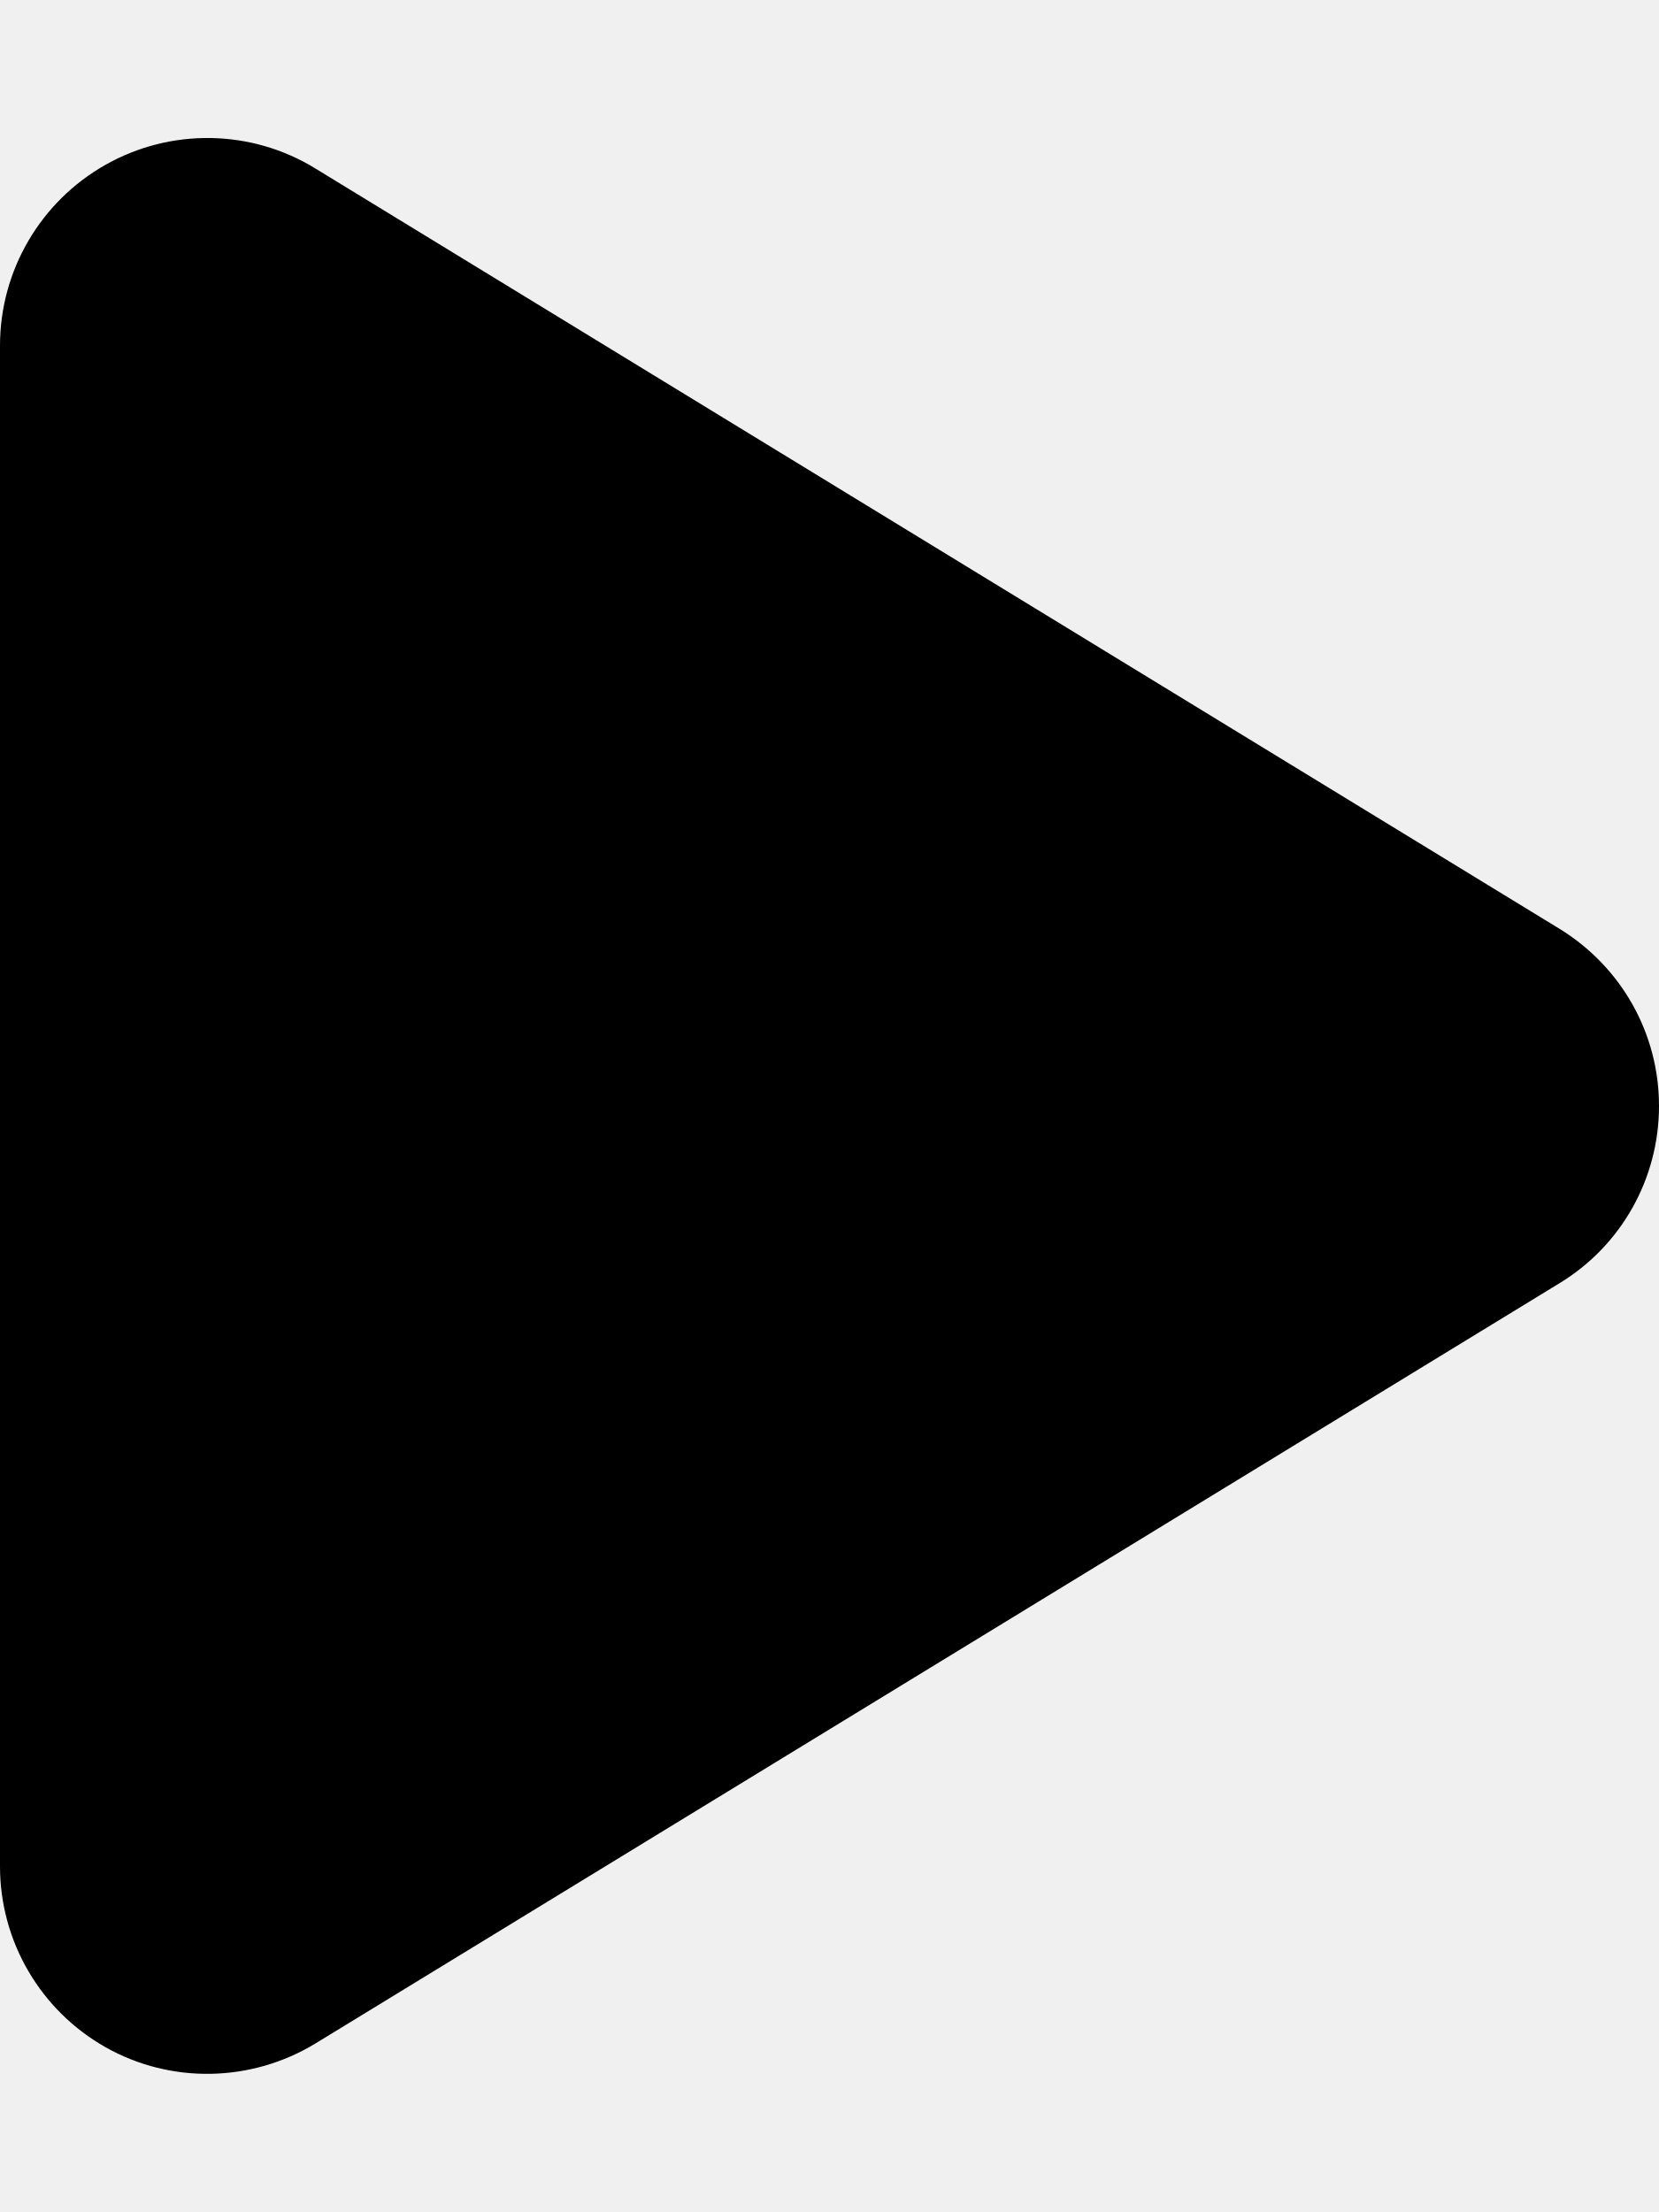
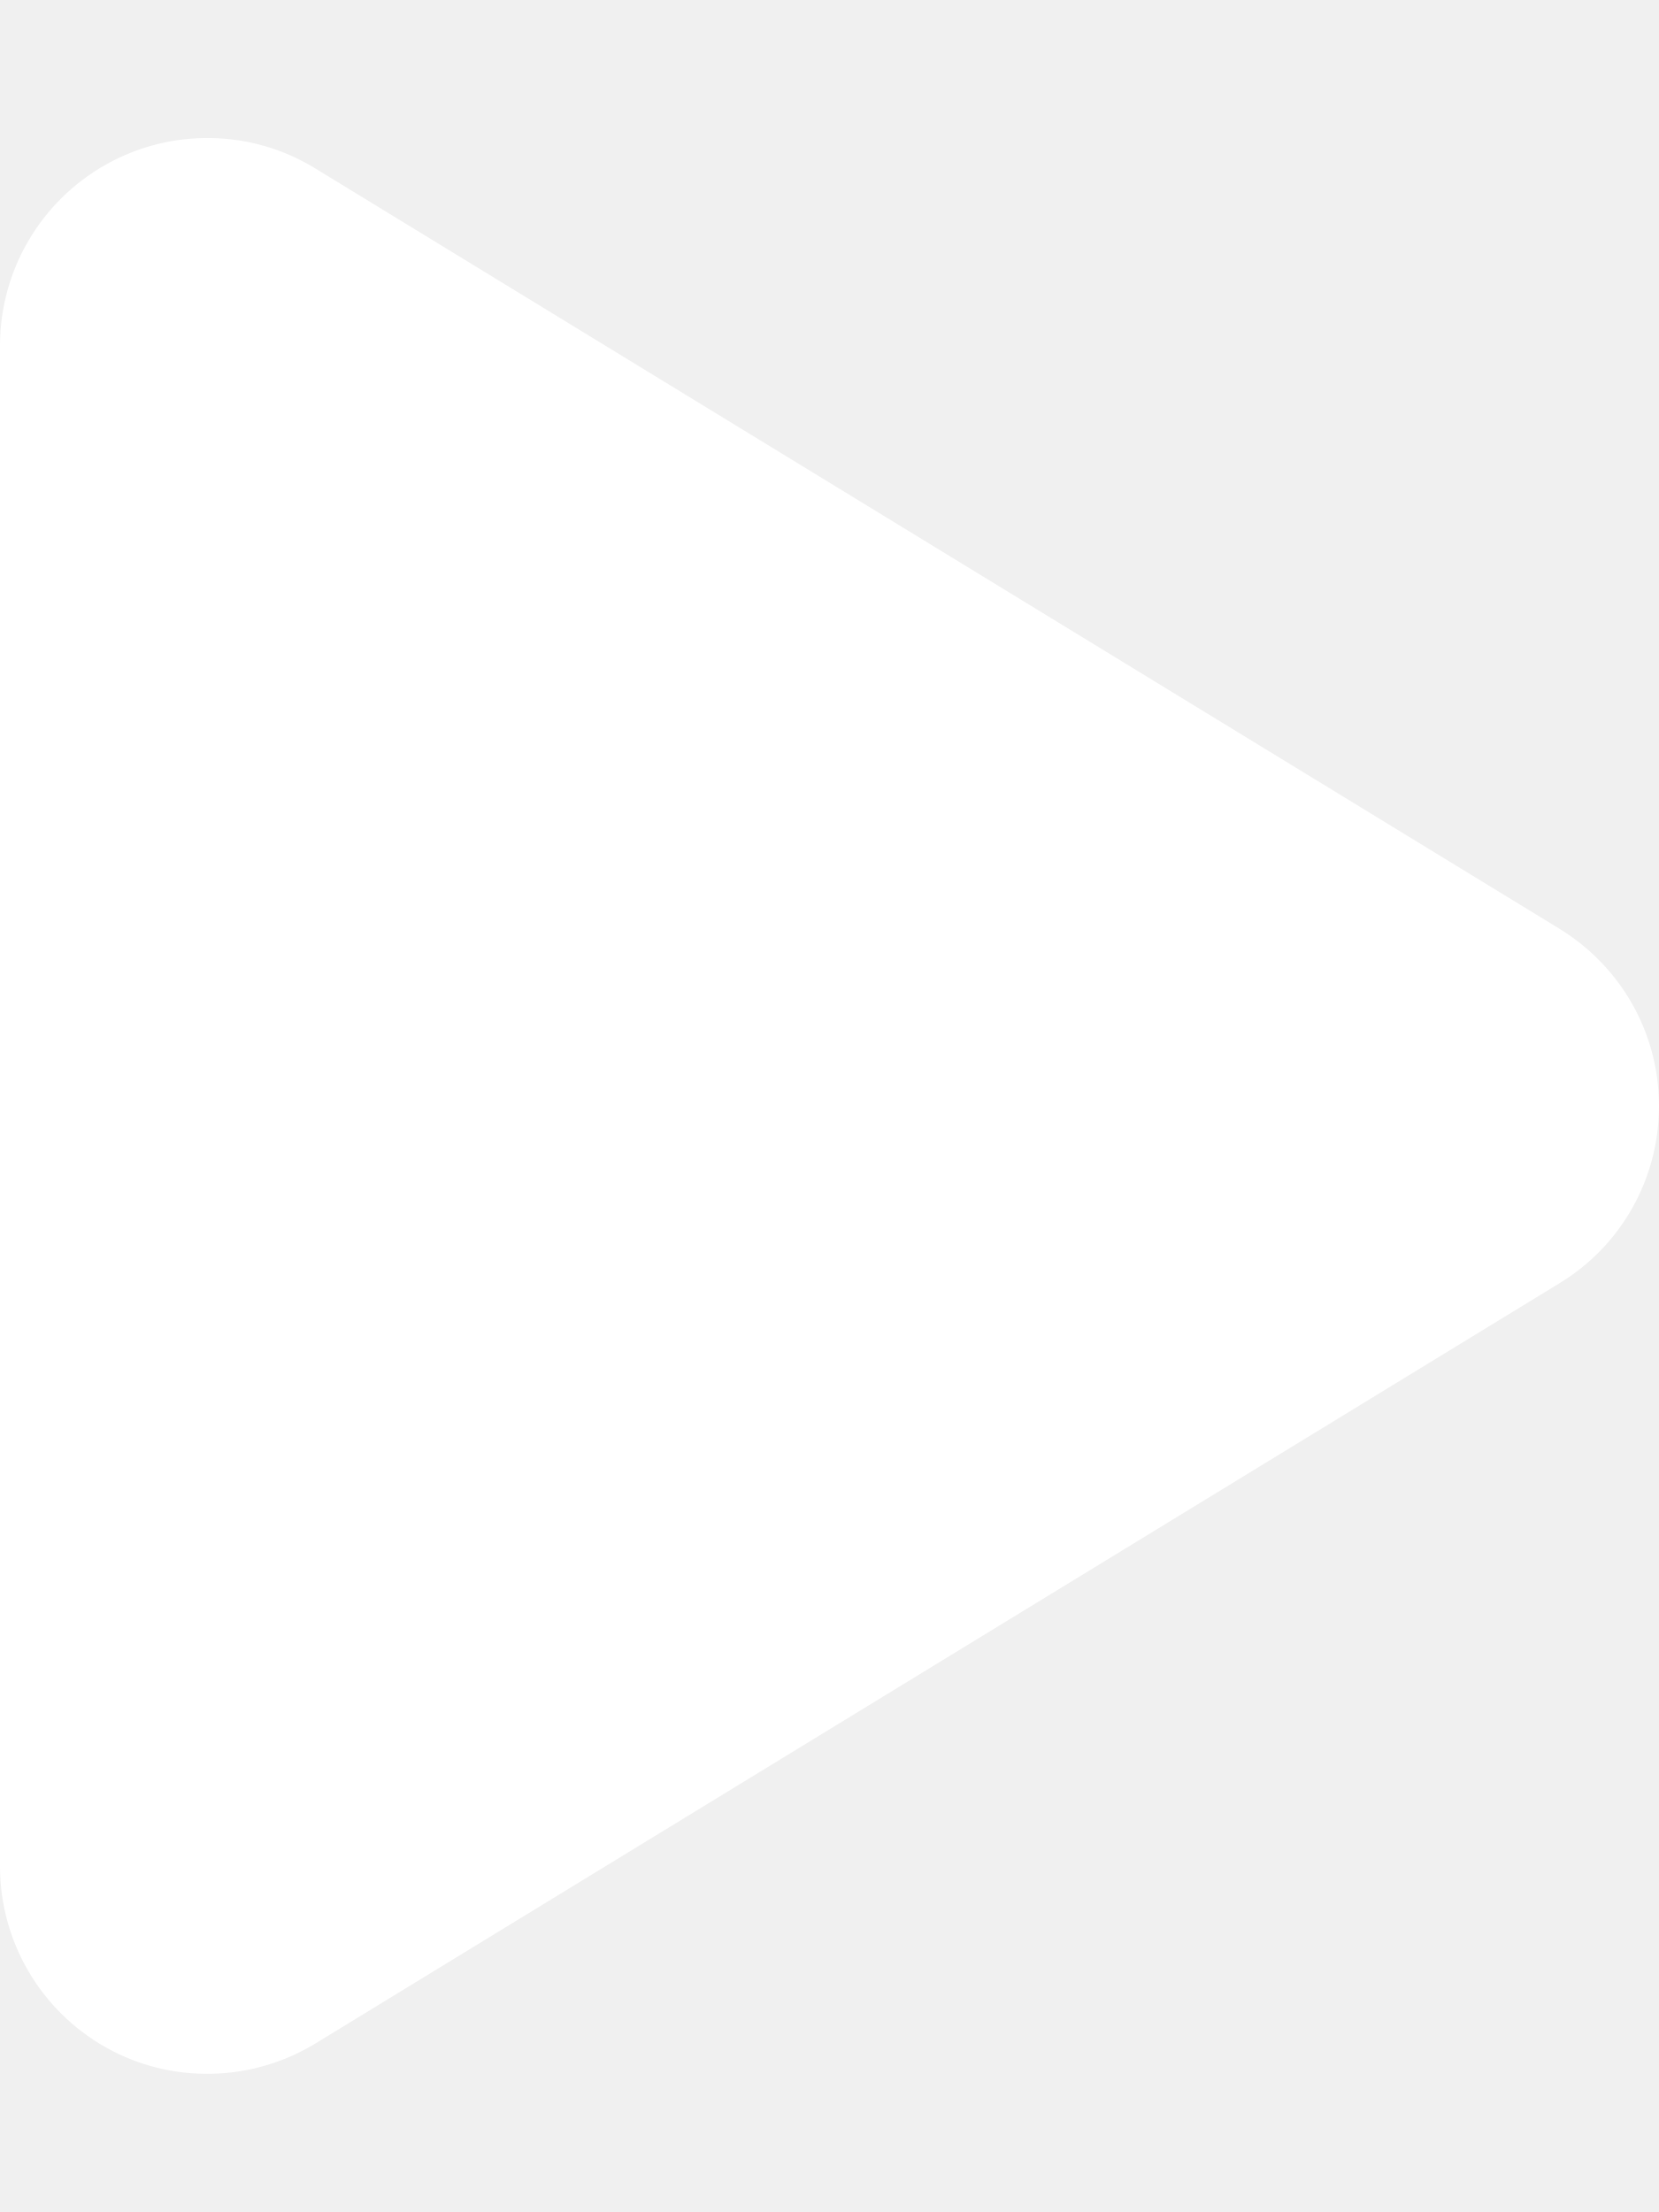
- <svg xmlns="http://www.w3.org/2000/svg" viewBox="0 0 384 512" fill="#000">
+ <svg xmlns="http://www.w3.org/2000/svg" viewBox="0 0 384 512" fill="#fff">
  <path d="M73 39c-14.8-9.1-33.4-9.4-48.5-.9S0 62.6 0 80V432c0 17.4 9.4 33.4 24.5 41.9s33.7 8.1 48.5-.9L361 297c14.3-8.7 23-24.2 23-41s-8.7-32.2-23-41L73 39z" />
</svg>
